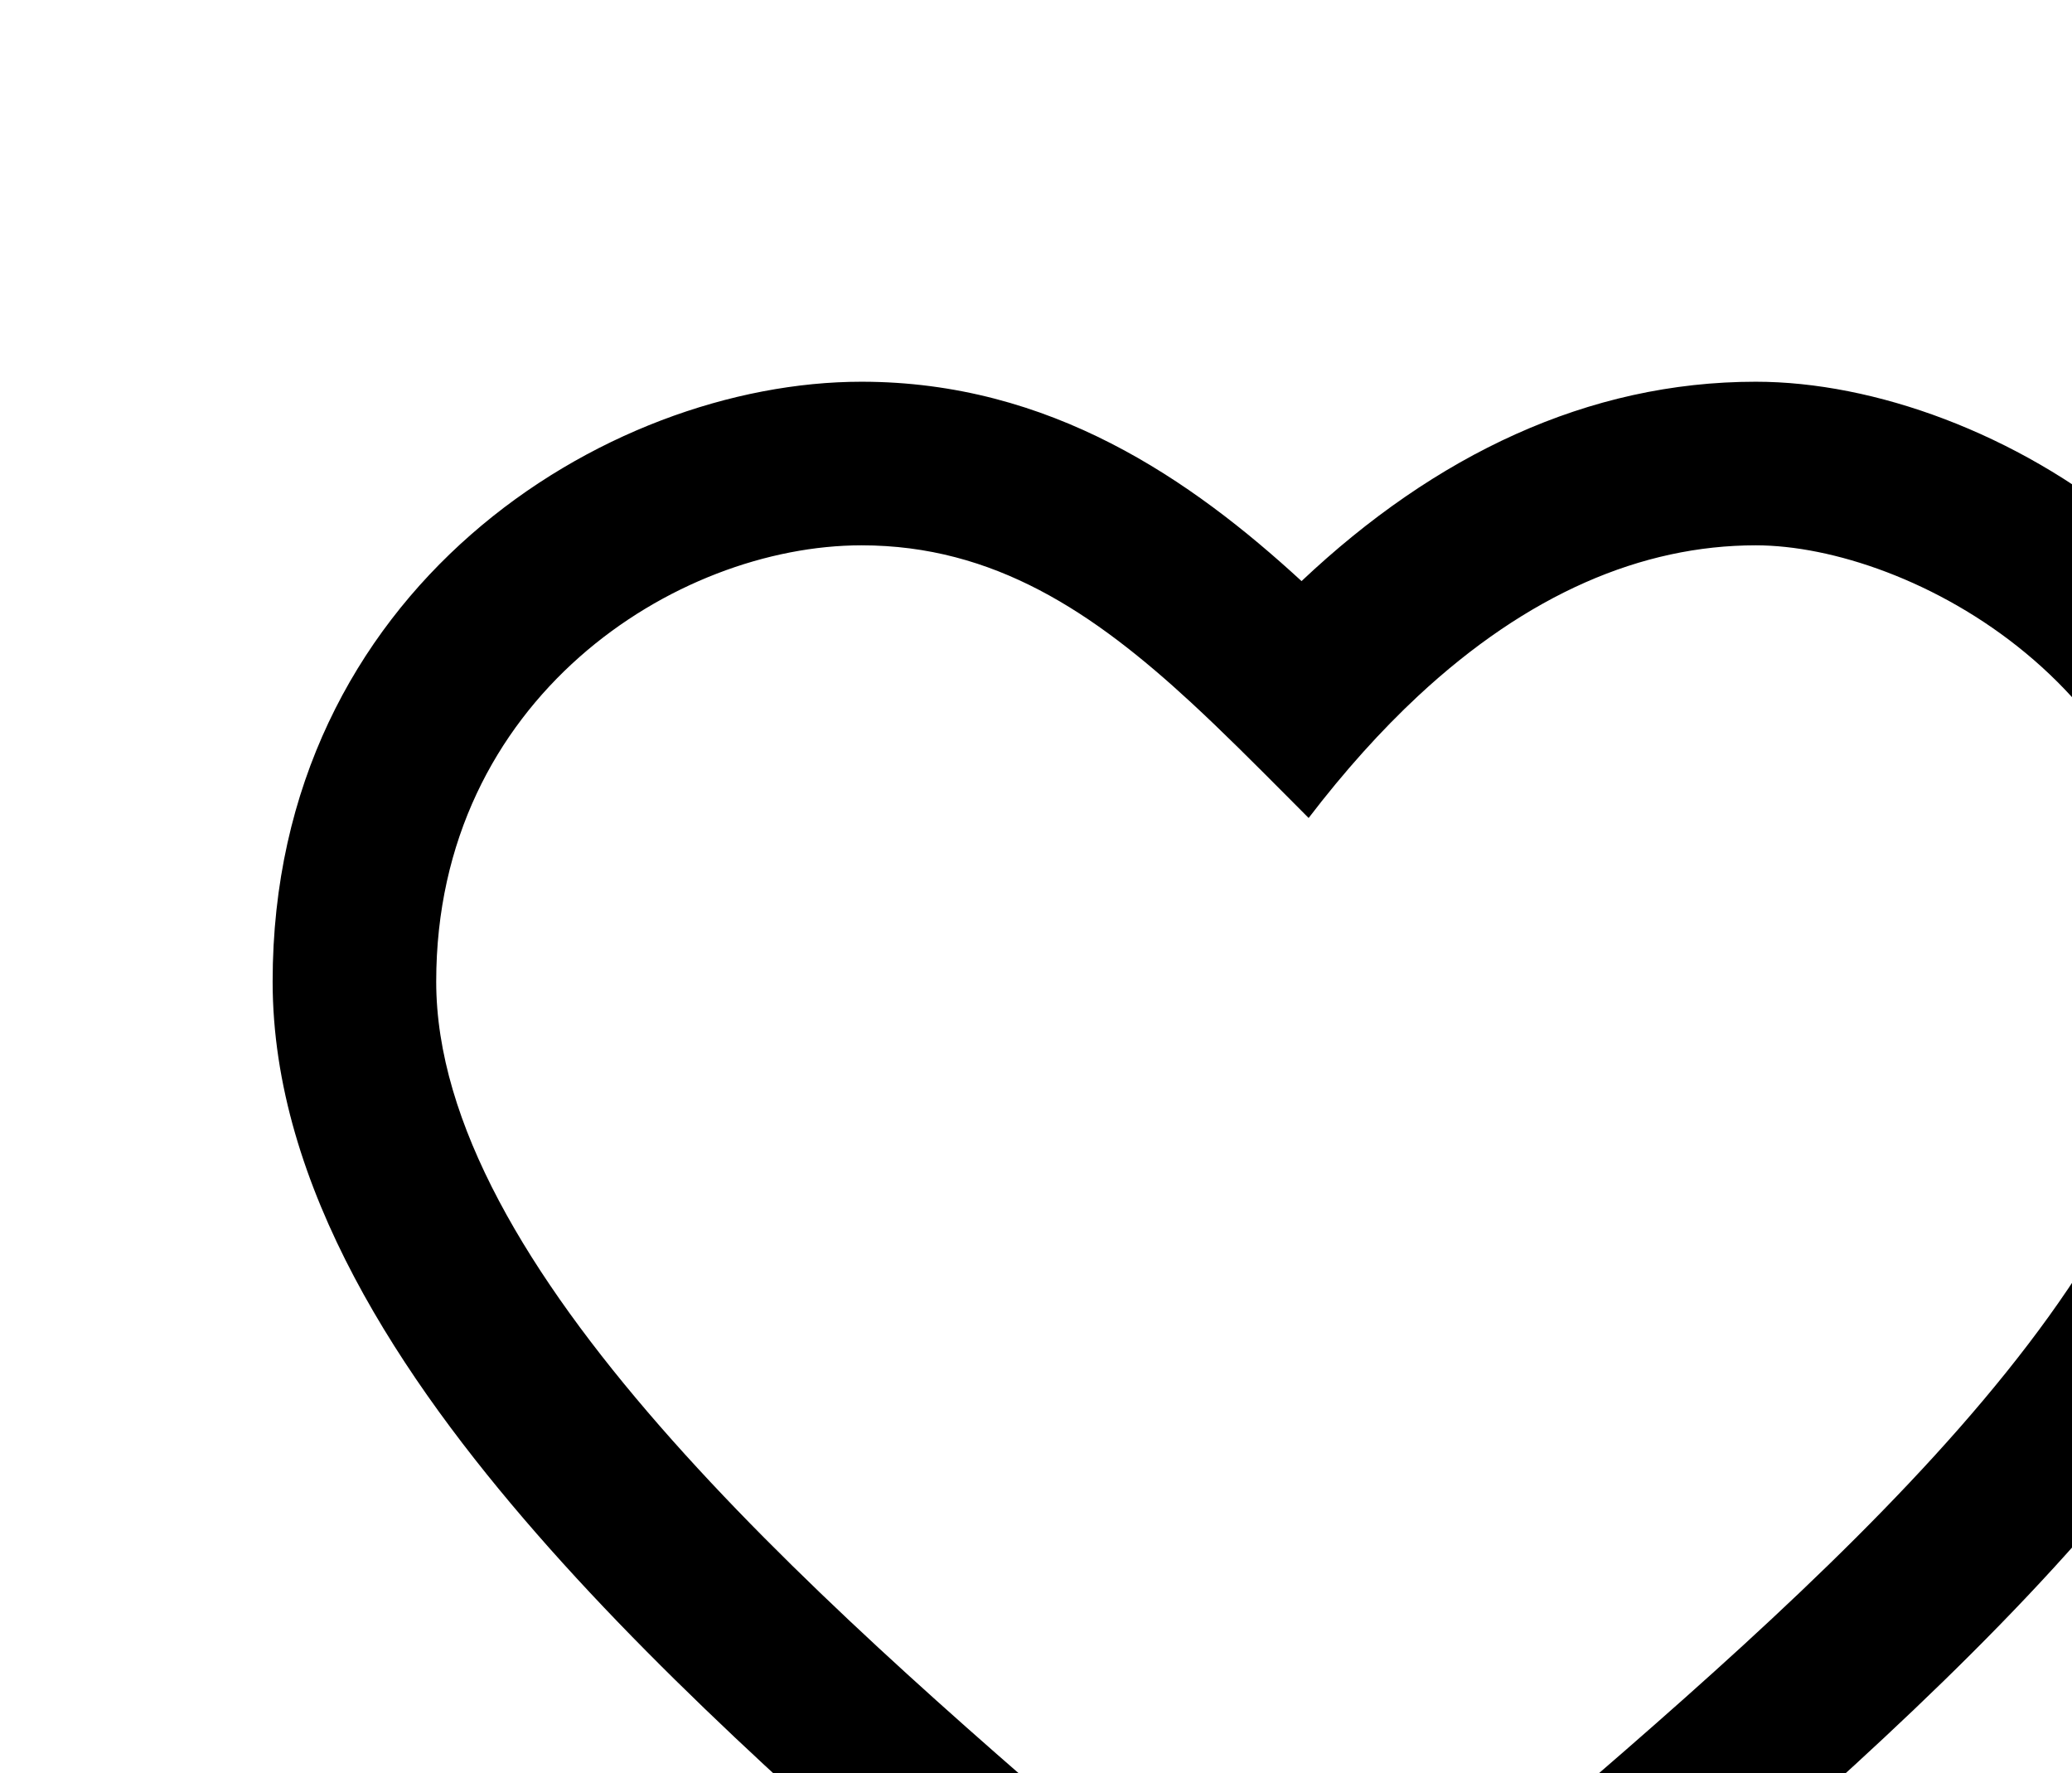
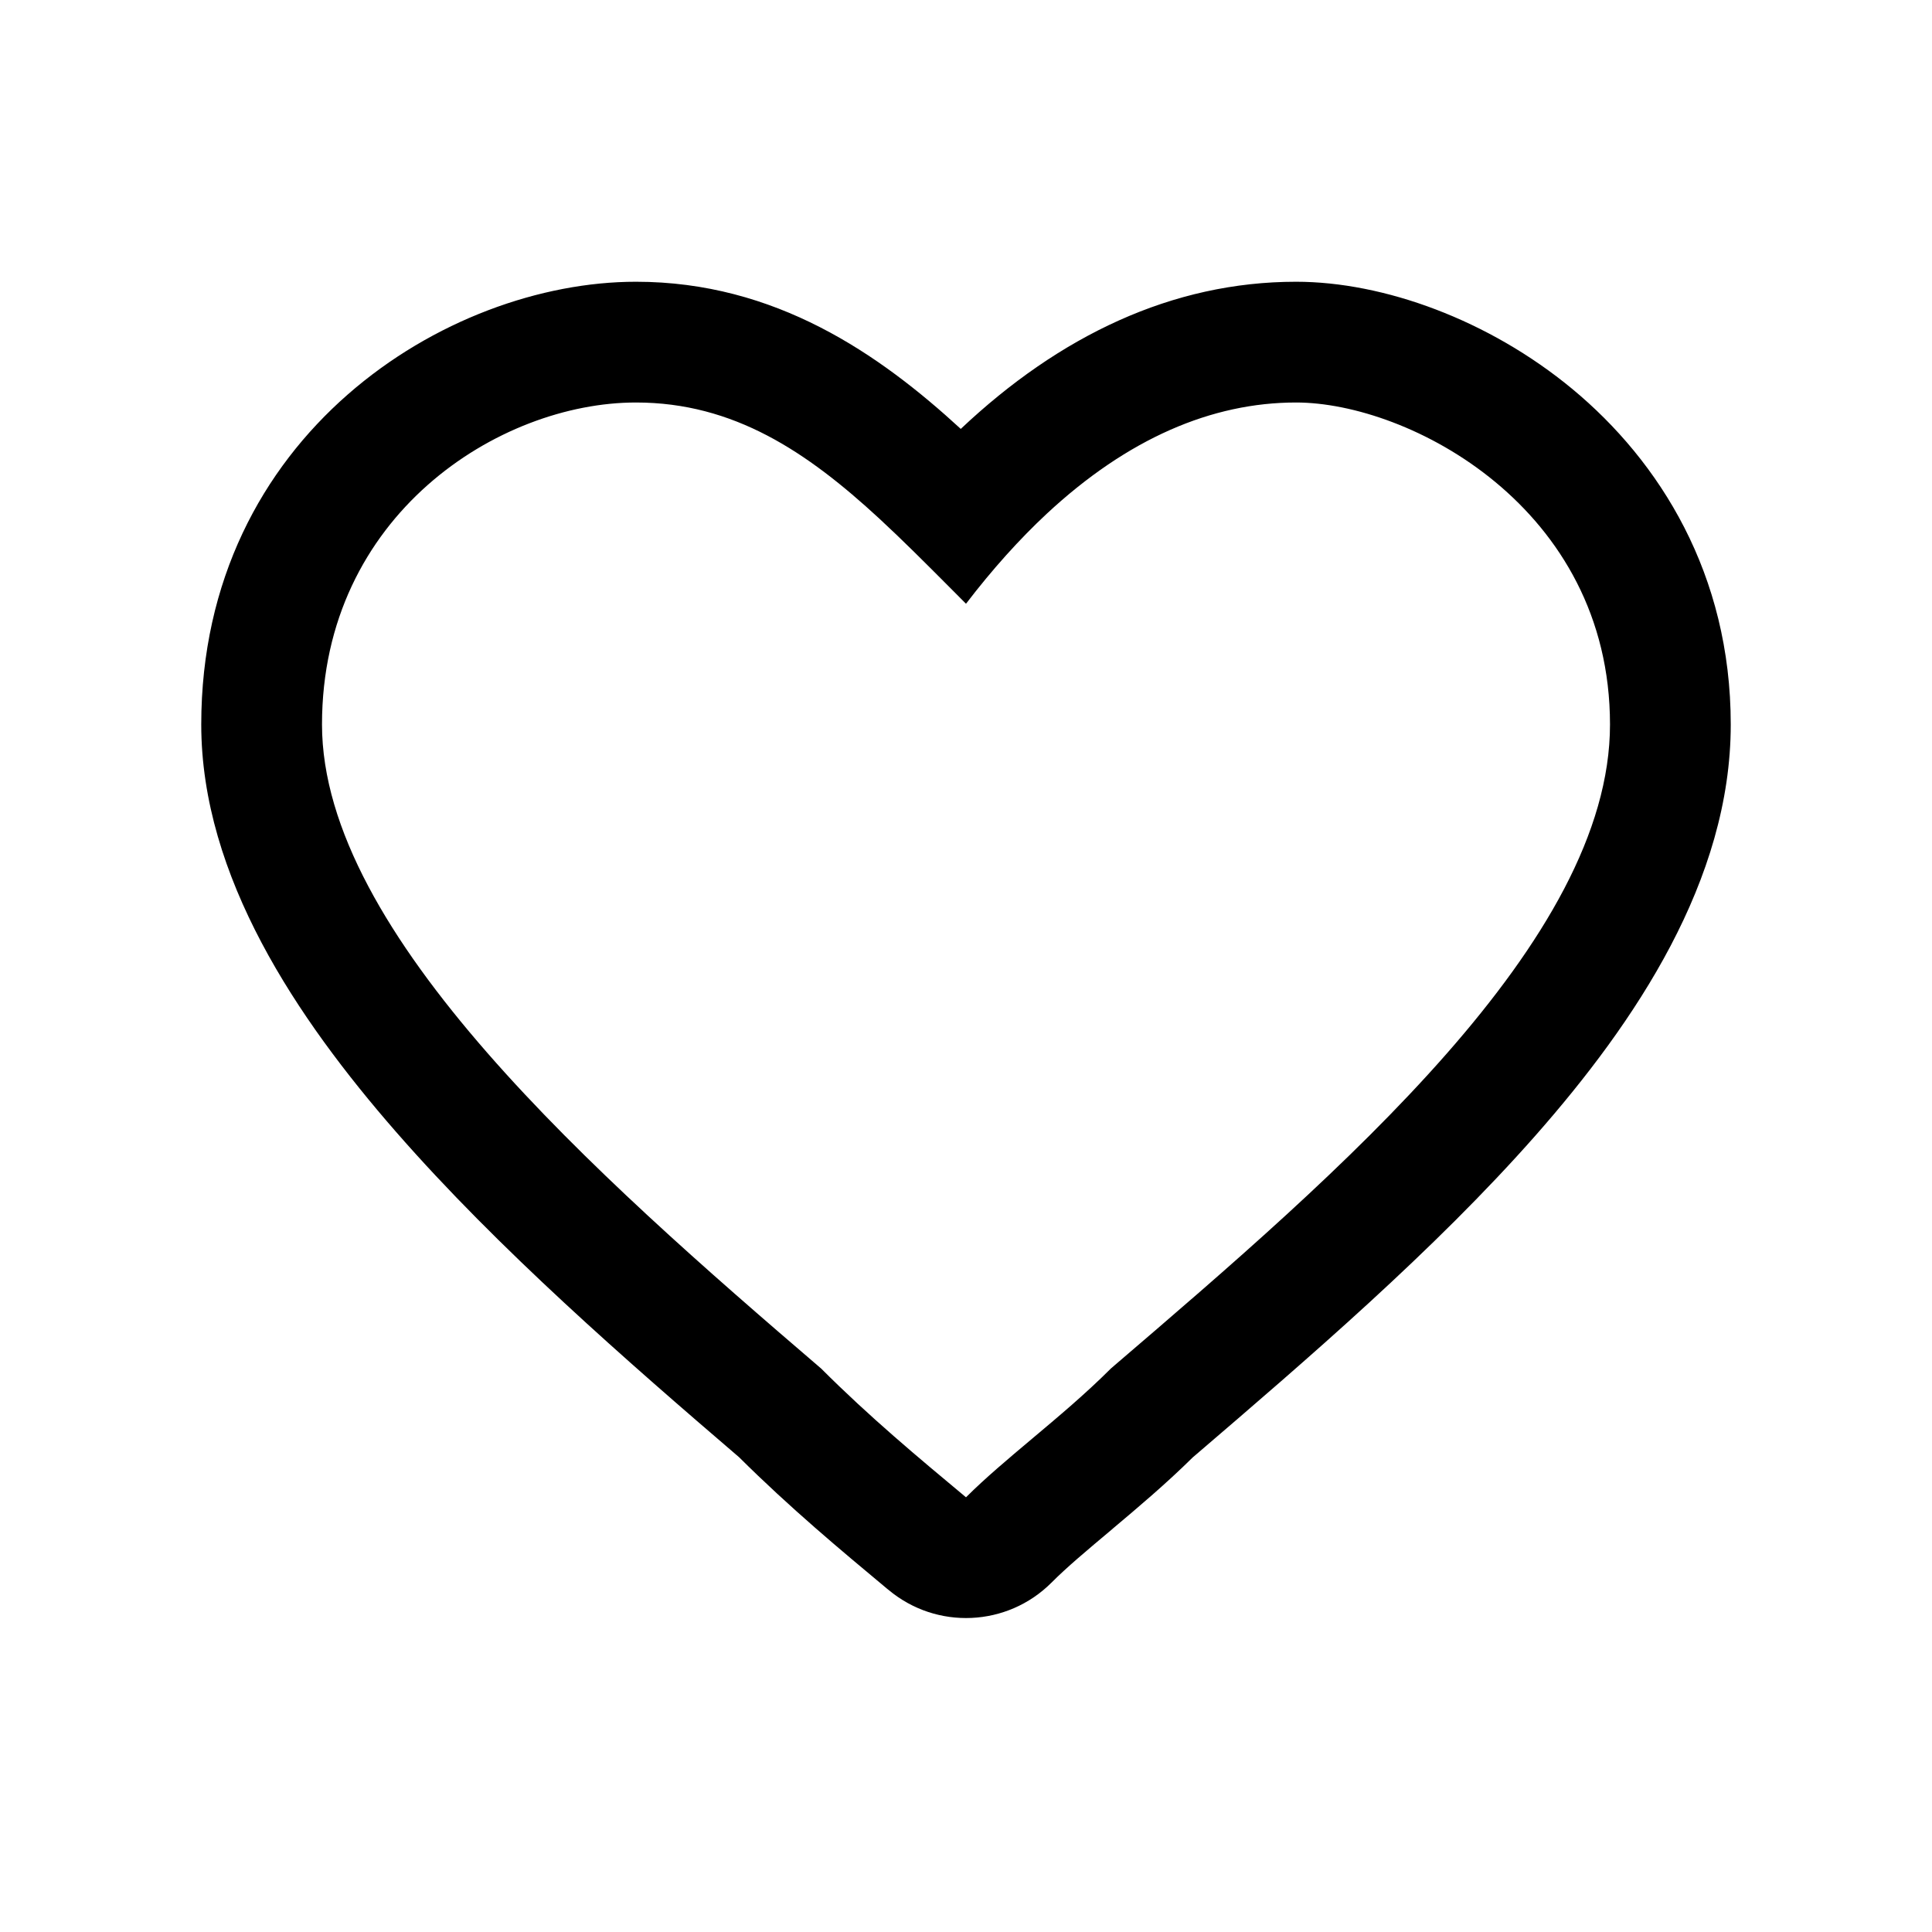
- <svg>
+ <svg xmlns="http://www.w3.org/2000/svg" width="24" height="24" viewBox="0 0 24 24">
  <path fill-rule="evenodd" clip-rule="evenodd" d="M13.061 19.661C12.512 20.209 11.636 20.249 11.04 19.752L11.021 19.737C10.444 19.256 9.815 18.732 9.181 18.102C7.8 16.918 6.189 15.515 4.92 14.061C3.692 12.654 2.5 10.889 2.5 9C2.5 5.405 5.549 3.5 7.9 3.5C9.633 3.5 10.923 4.398 11.935 5.328C13.16 4.172 14.561 3.5 16.1 3.5C17.186 3.5 18.492 3.971 19.532 4.832C20.618 5.732 21.5 7.133 21.5 9C21.5 10.935 20.315 12.697 19.076 14.104C17.818 15.532 16.22 16.901 14.858 18.069L14.818 18.103C14.479 18.438 14.123 18.737 13.827 18.986L13.816 18.996C13.492 19.268 13.252 19.469 13.061 19.661ZM13.8 17L13.844 16.962C16.636 14.57 20 11.686 20 9C20 6.3 17.5 5 16.1 5C15.054 5 14.008 5.447 13.003 6.382C12.664 6.698 12.329 7.07 12 7.5C11.931 7.431 11.863 7.363 11.795 7.294C11.499 6.997 11.212 6.709 10.923 6.442C10.027 5.615 9.117 5 7.9 5C6.2 5 4 6.4 4 9C4 11.6 7.4 14.6 10.2 17C10.8 17.6 11.4 18.1 12 18.6C12.239 18.361 12.523 18.123 12.82 17.873C13.145 17.6 13.486 17.314 13.8 17Z" />
</svg>
